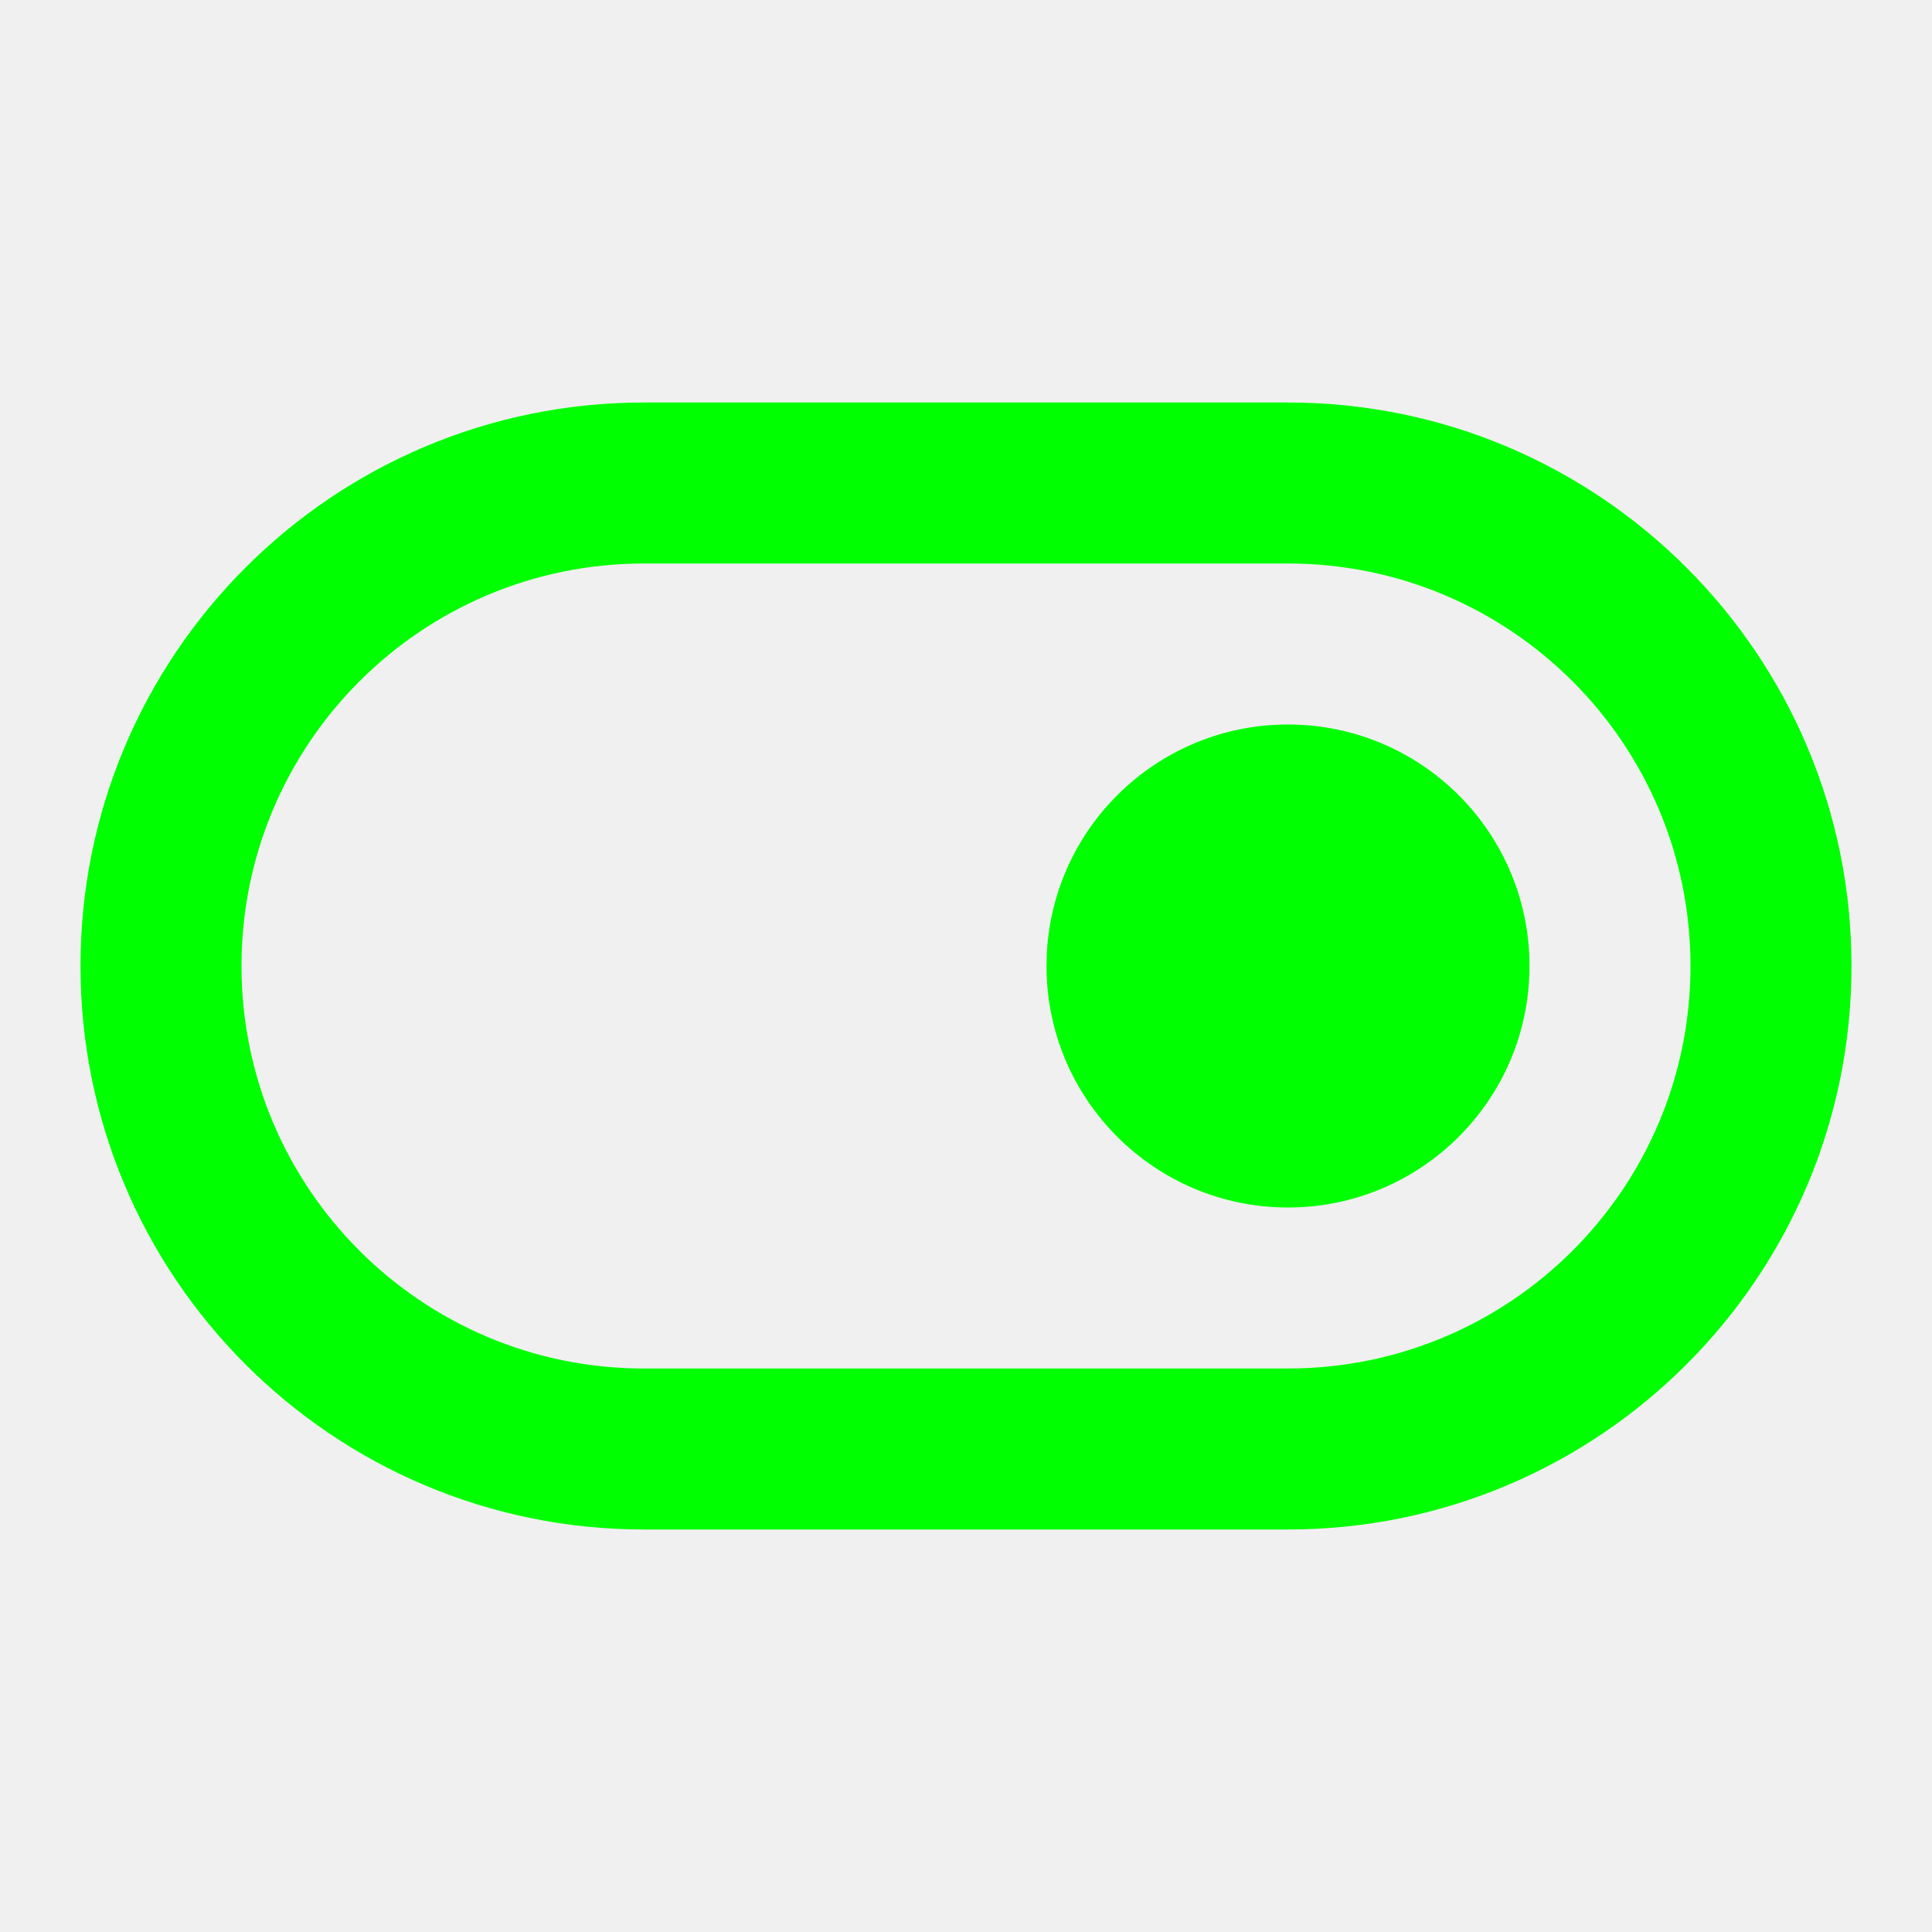
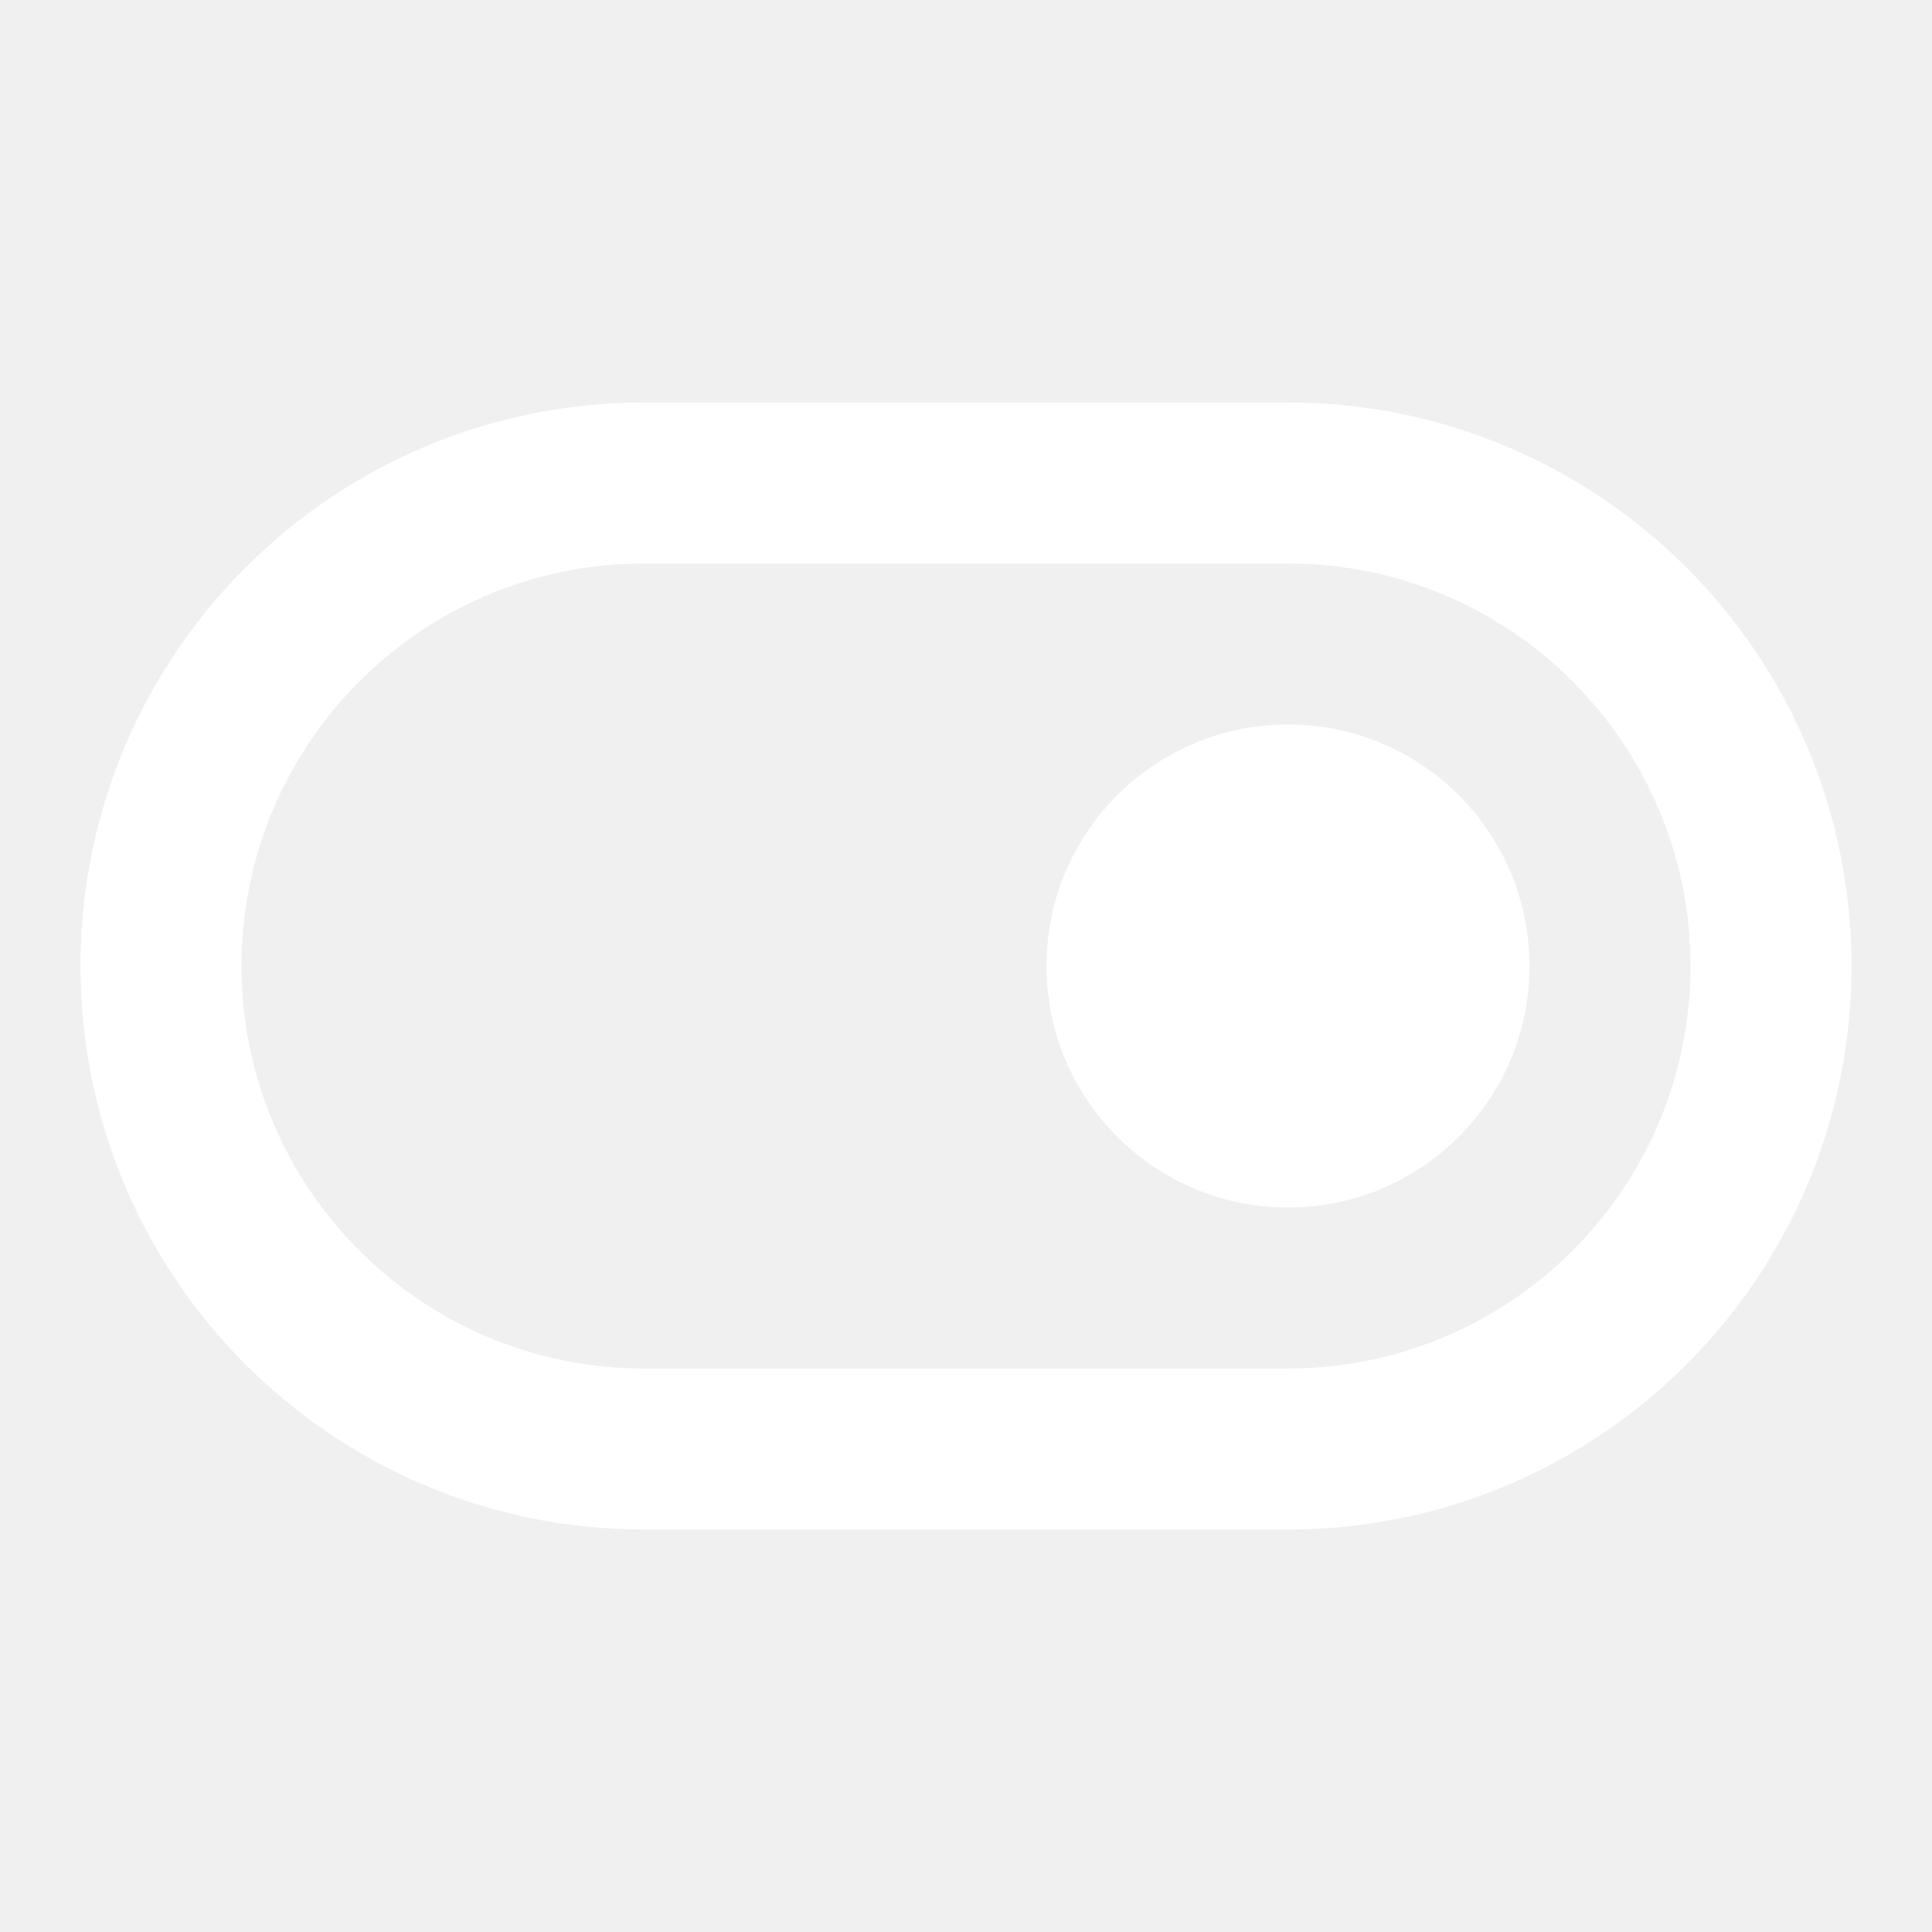
- <svg xmlns="http://www.w3.org/2000/svg" width="24" height="24" viewBox="0 0 24 24" fill="#00ff00" class="icon icon-tabler icons-tabler-filled icon-tabler-toggle-right">
+ <svg xmlns="http://www.w3.org/2000/svg" width="24" height="24" viewBox="0 0 24 24" fill="#ffffff" class="icon icon-tabler icons-tabler-filled icon-tabler-toggle-right">
  <path stroke="none" d="M0 0h24v24H0z" fill="none" />
  <path d="M16 9a3 3 0 1 1 -3 3l.005 -.176a3 3 0 0 1 2.995 -2.824" />
  <path d="M16 5a7 7 0 0 1 0 14h-8a7 7 0 0 1 0 -14zm0 2h-8a5 5 0 1 0 0 10h8a5 5 0 0 0 0 -10" />
</svg>
